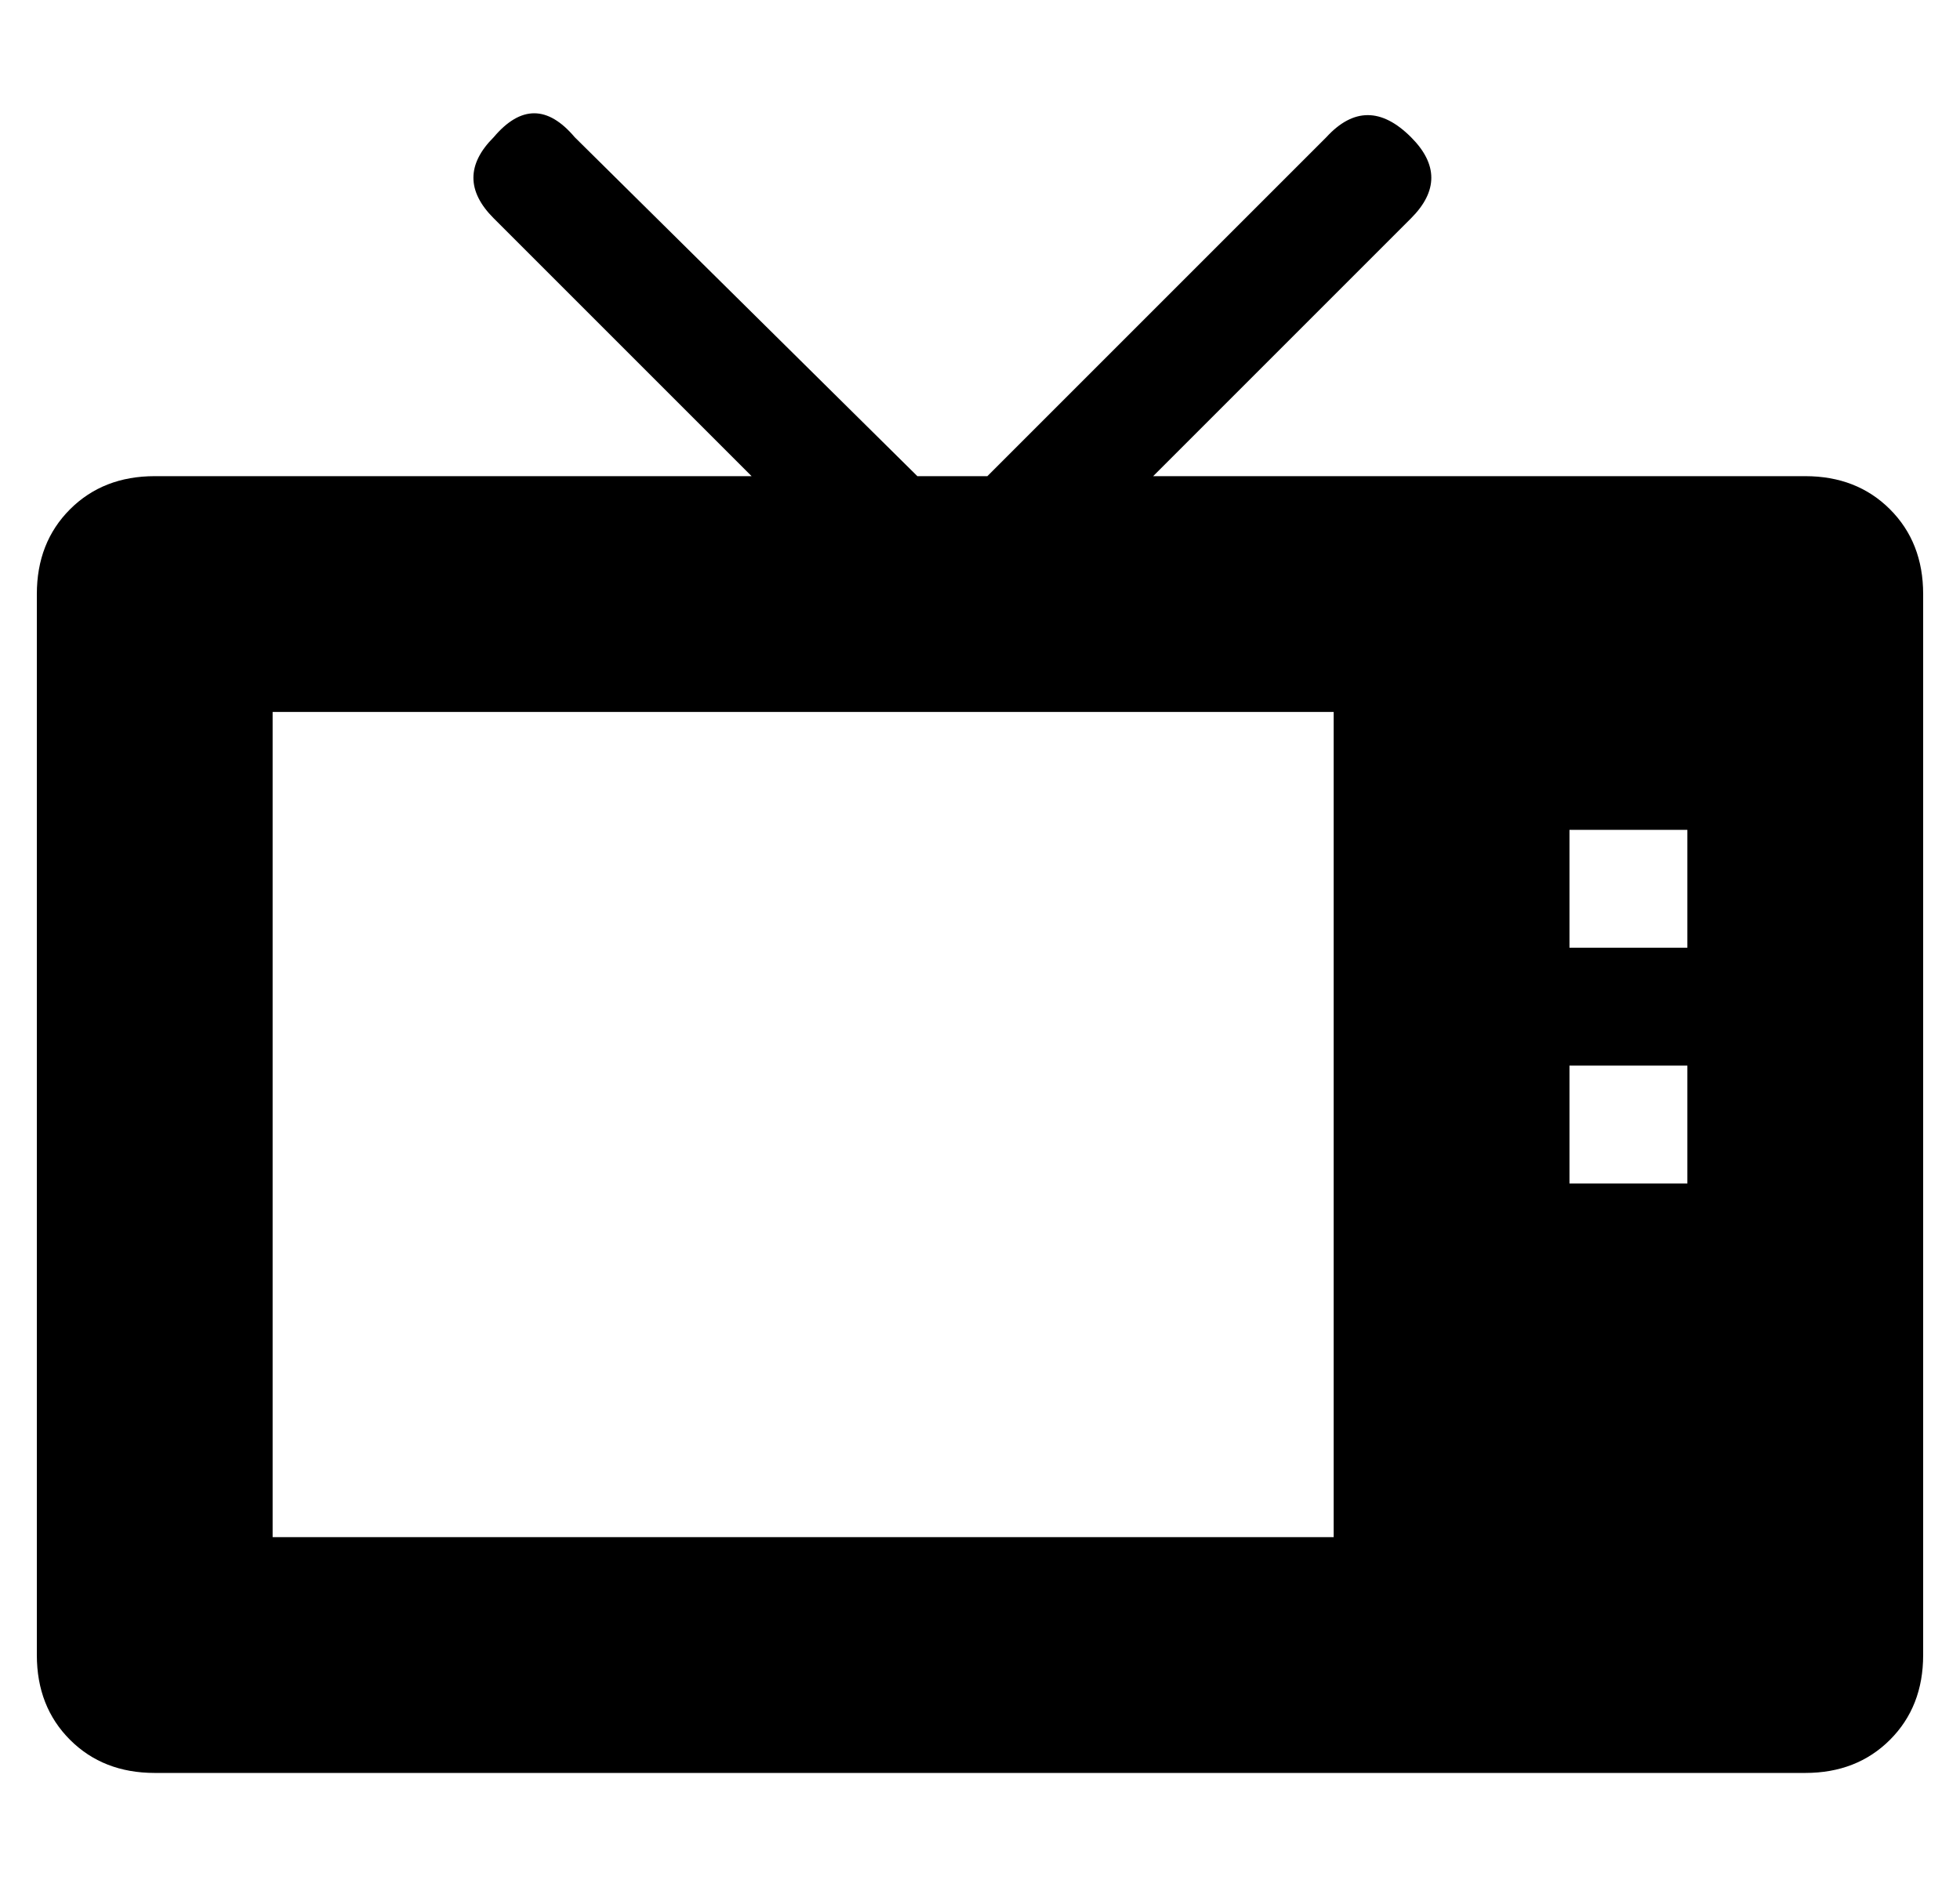
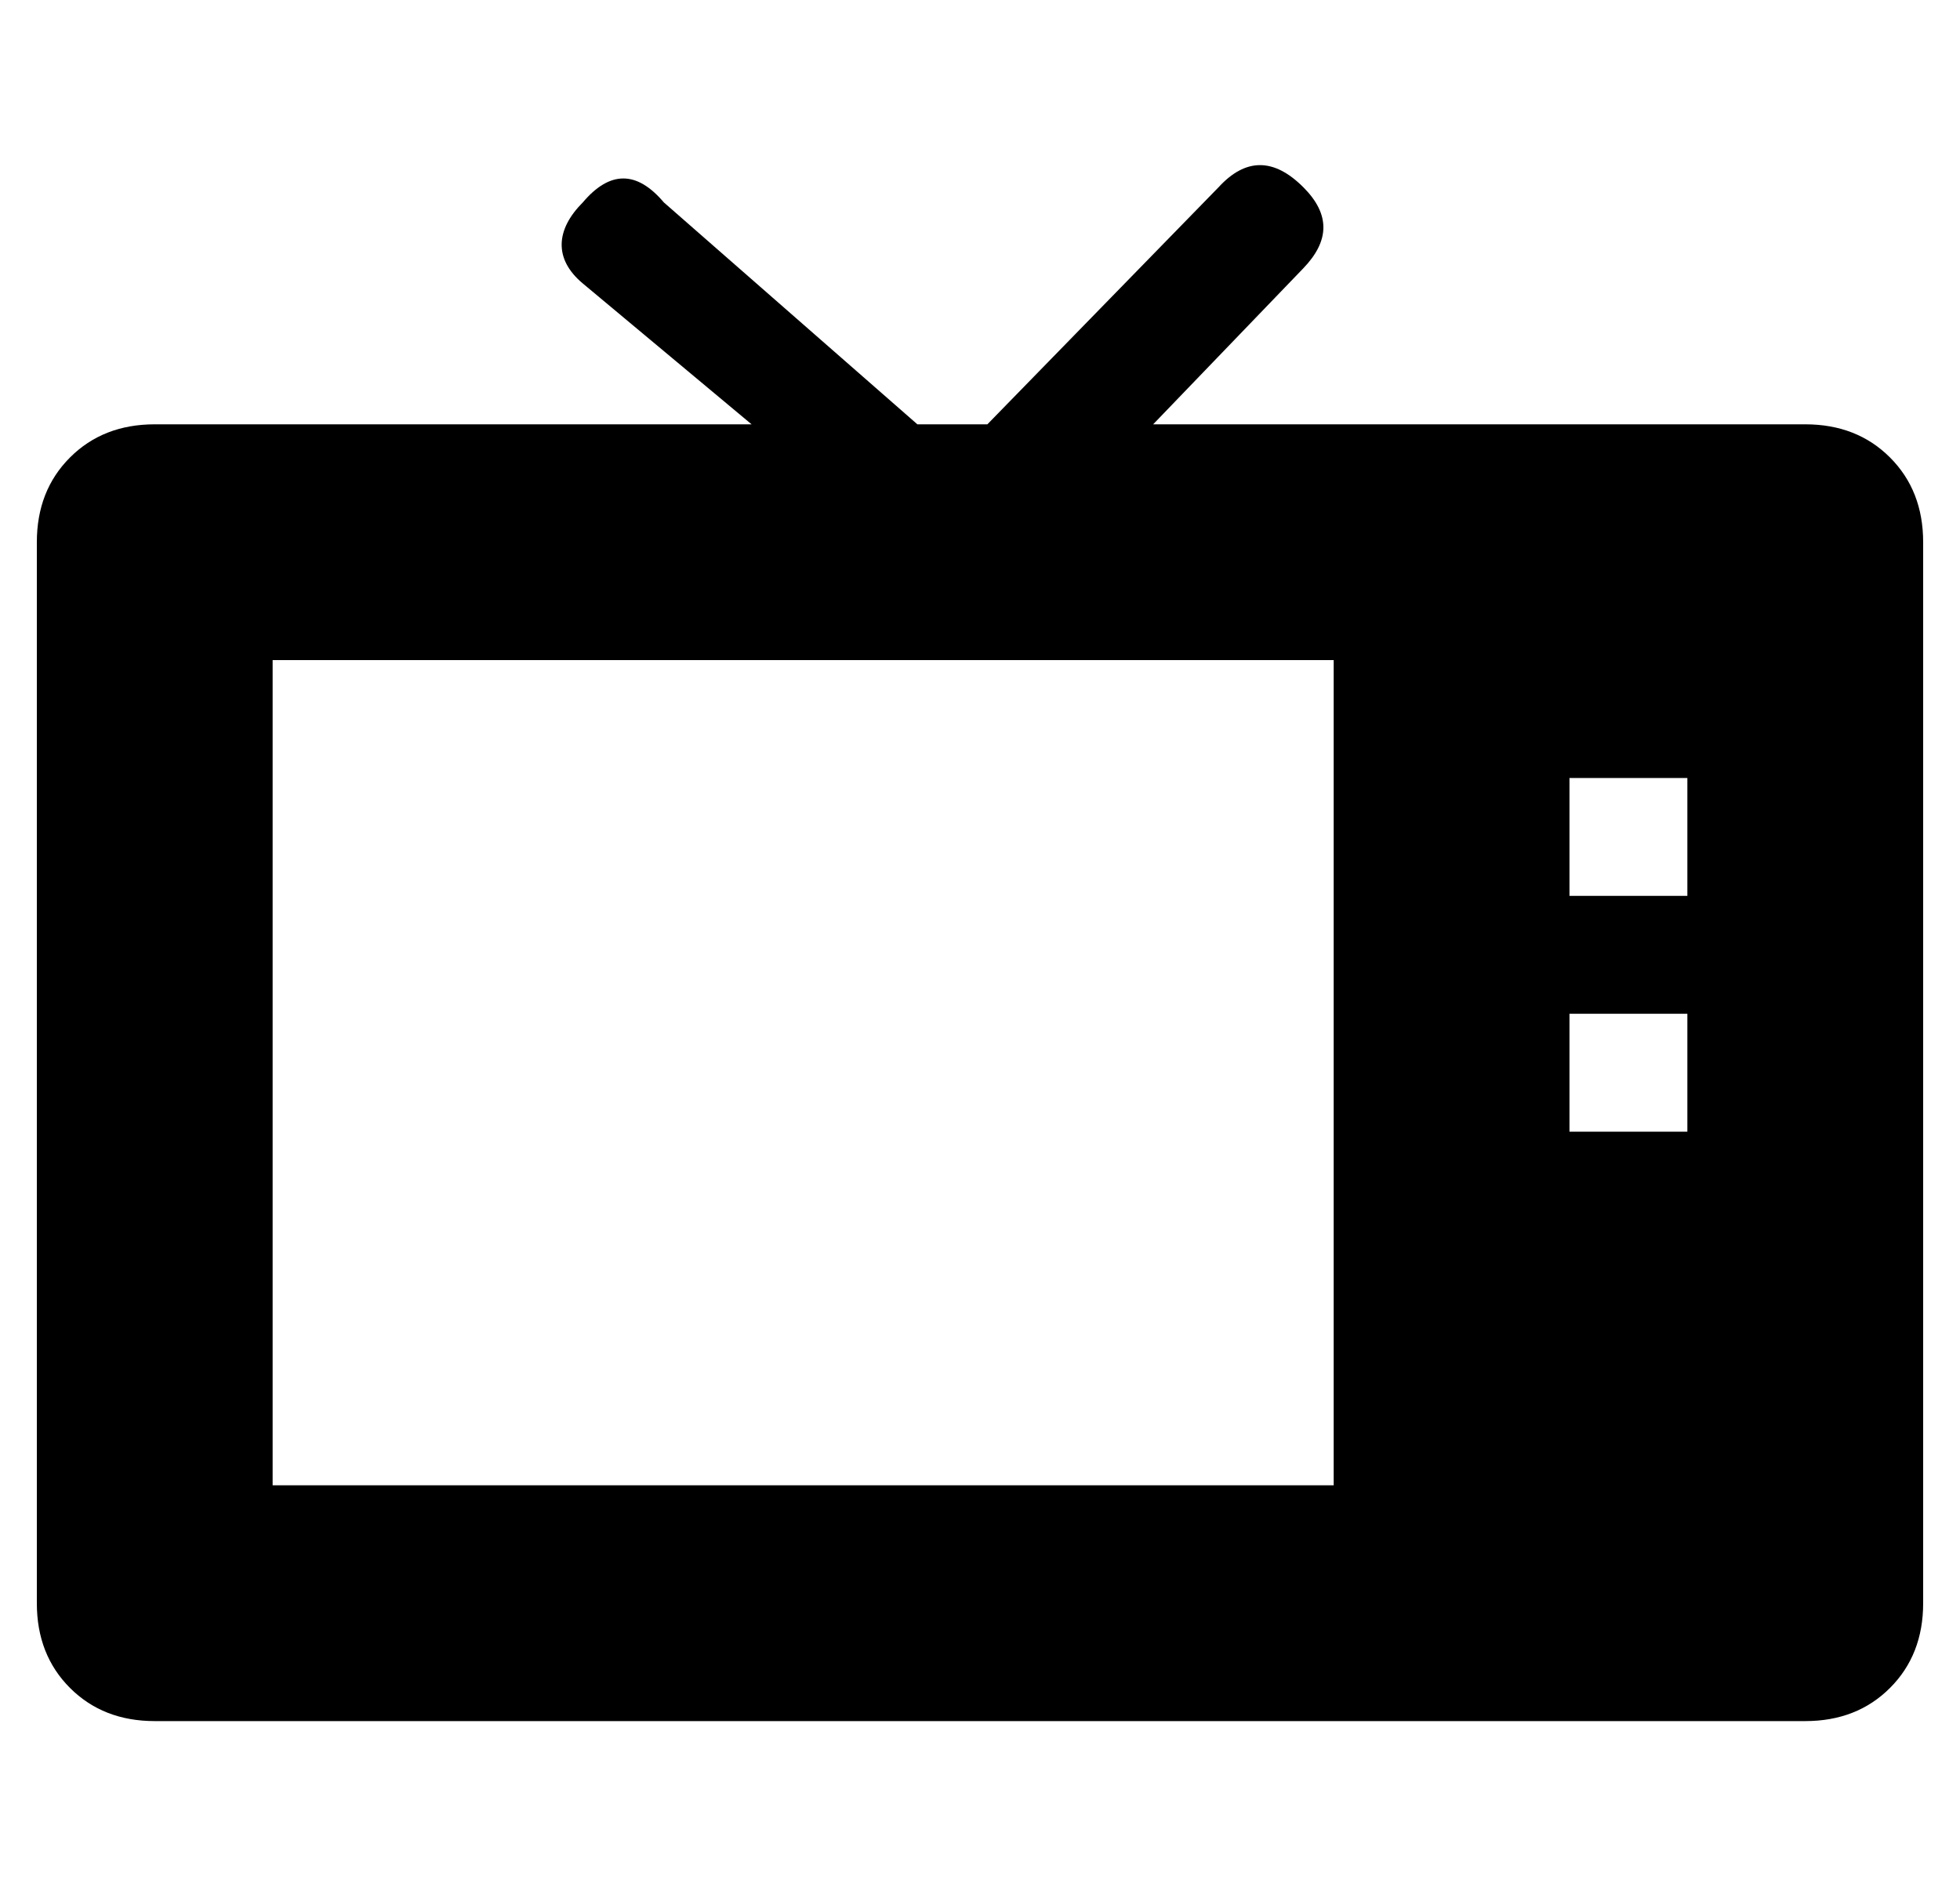
- <svg xmlns="http://www.w3.org/2000/svg" viewBox="-10 0 532 512">
-   <path fill="currentColor" d="M480 129.25H303l70-70q11-11 0-22-12-12-23 0l-92 92h-19l-93-92q-11-13-22 0-11 11 0 22l70 70H32q-14 0-23 9t-9 23v288q0 14 9 23t23 9h448q14 0 23-9t9-23v-288q0-14-9-23t-23-9m-128 288H64v-224h288zm96-96h-32v-32h32zm0-64h-32v-32h32z" />
+ <svg xmlns="http://www.w3.org/2000/svg" viewBox="-10 0 532 512" version="1.1" id="svg1">
+   <defs id="defs1" />
+   <path fill="currentColor" d="M 480,115.177 H 303 l 40.759,-42.355 c 7.191,-7.473 7.333,-14.667 0,-22 -8,-8 -15.667,-8 -23,0 L 258,115.177 H 239 L 170.189,54.945 c -7.333,-8.667 -14.667,-8.667 -22,0 -7.333,7.333 -7.962,15.355 0,22 L 194,115.177 H 32 c -9.333,0 -17,3 -23,9 -6,6 -9,13.667 -9,23 v 288 c 0,9.333 3,17 9,23 6,6 13.667,9 23,9 h 448 c 9.333,0 17,-3 23,-9 6,-6 9,-13.667 9,-23 v -288 c 0,-9.333 -3,-17 -9,-23 -6,-6 -13.667,-9 -23,-9 m -128,288 H 64 v -224 h 288 z m 96,-96 h -32 v -32 h 32 z m 0,-64 h -32 v -32 h 32 z" id="path1" />
</svg>
